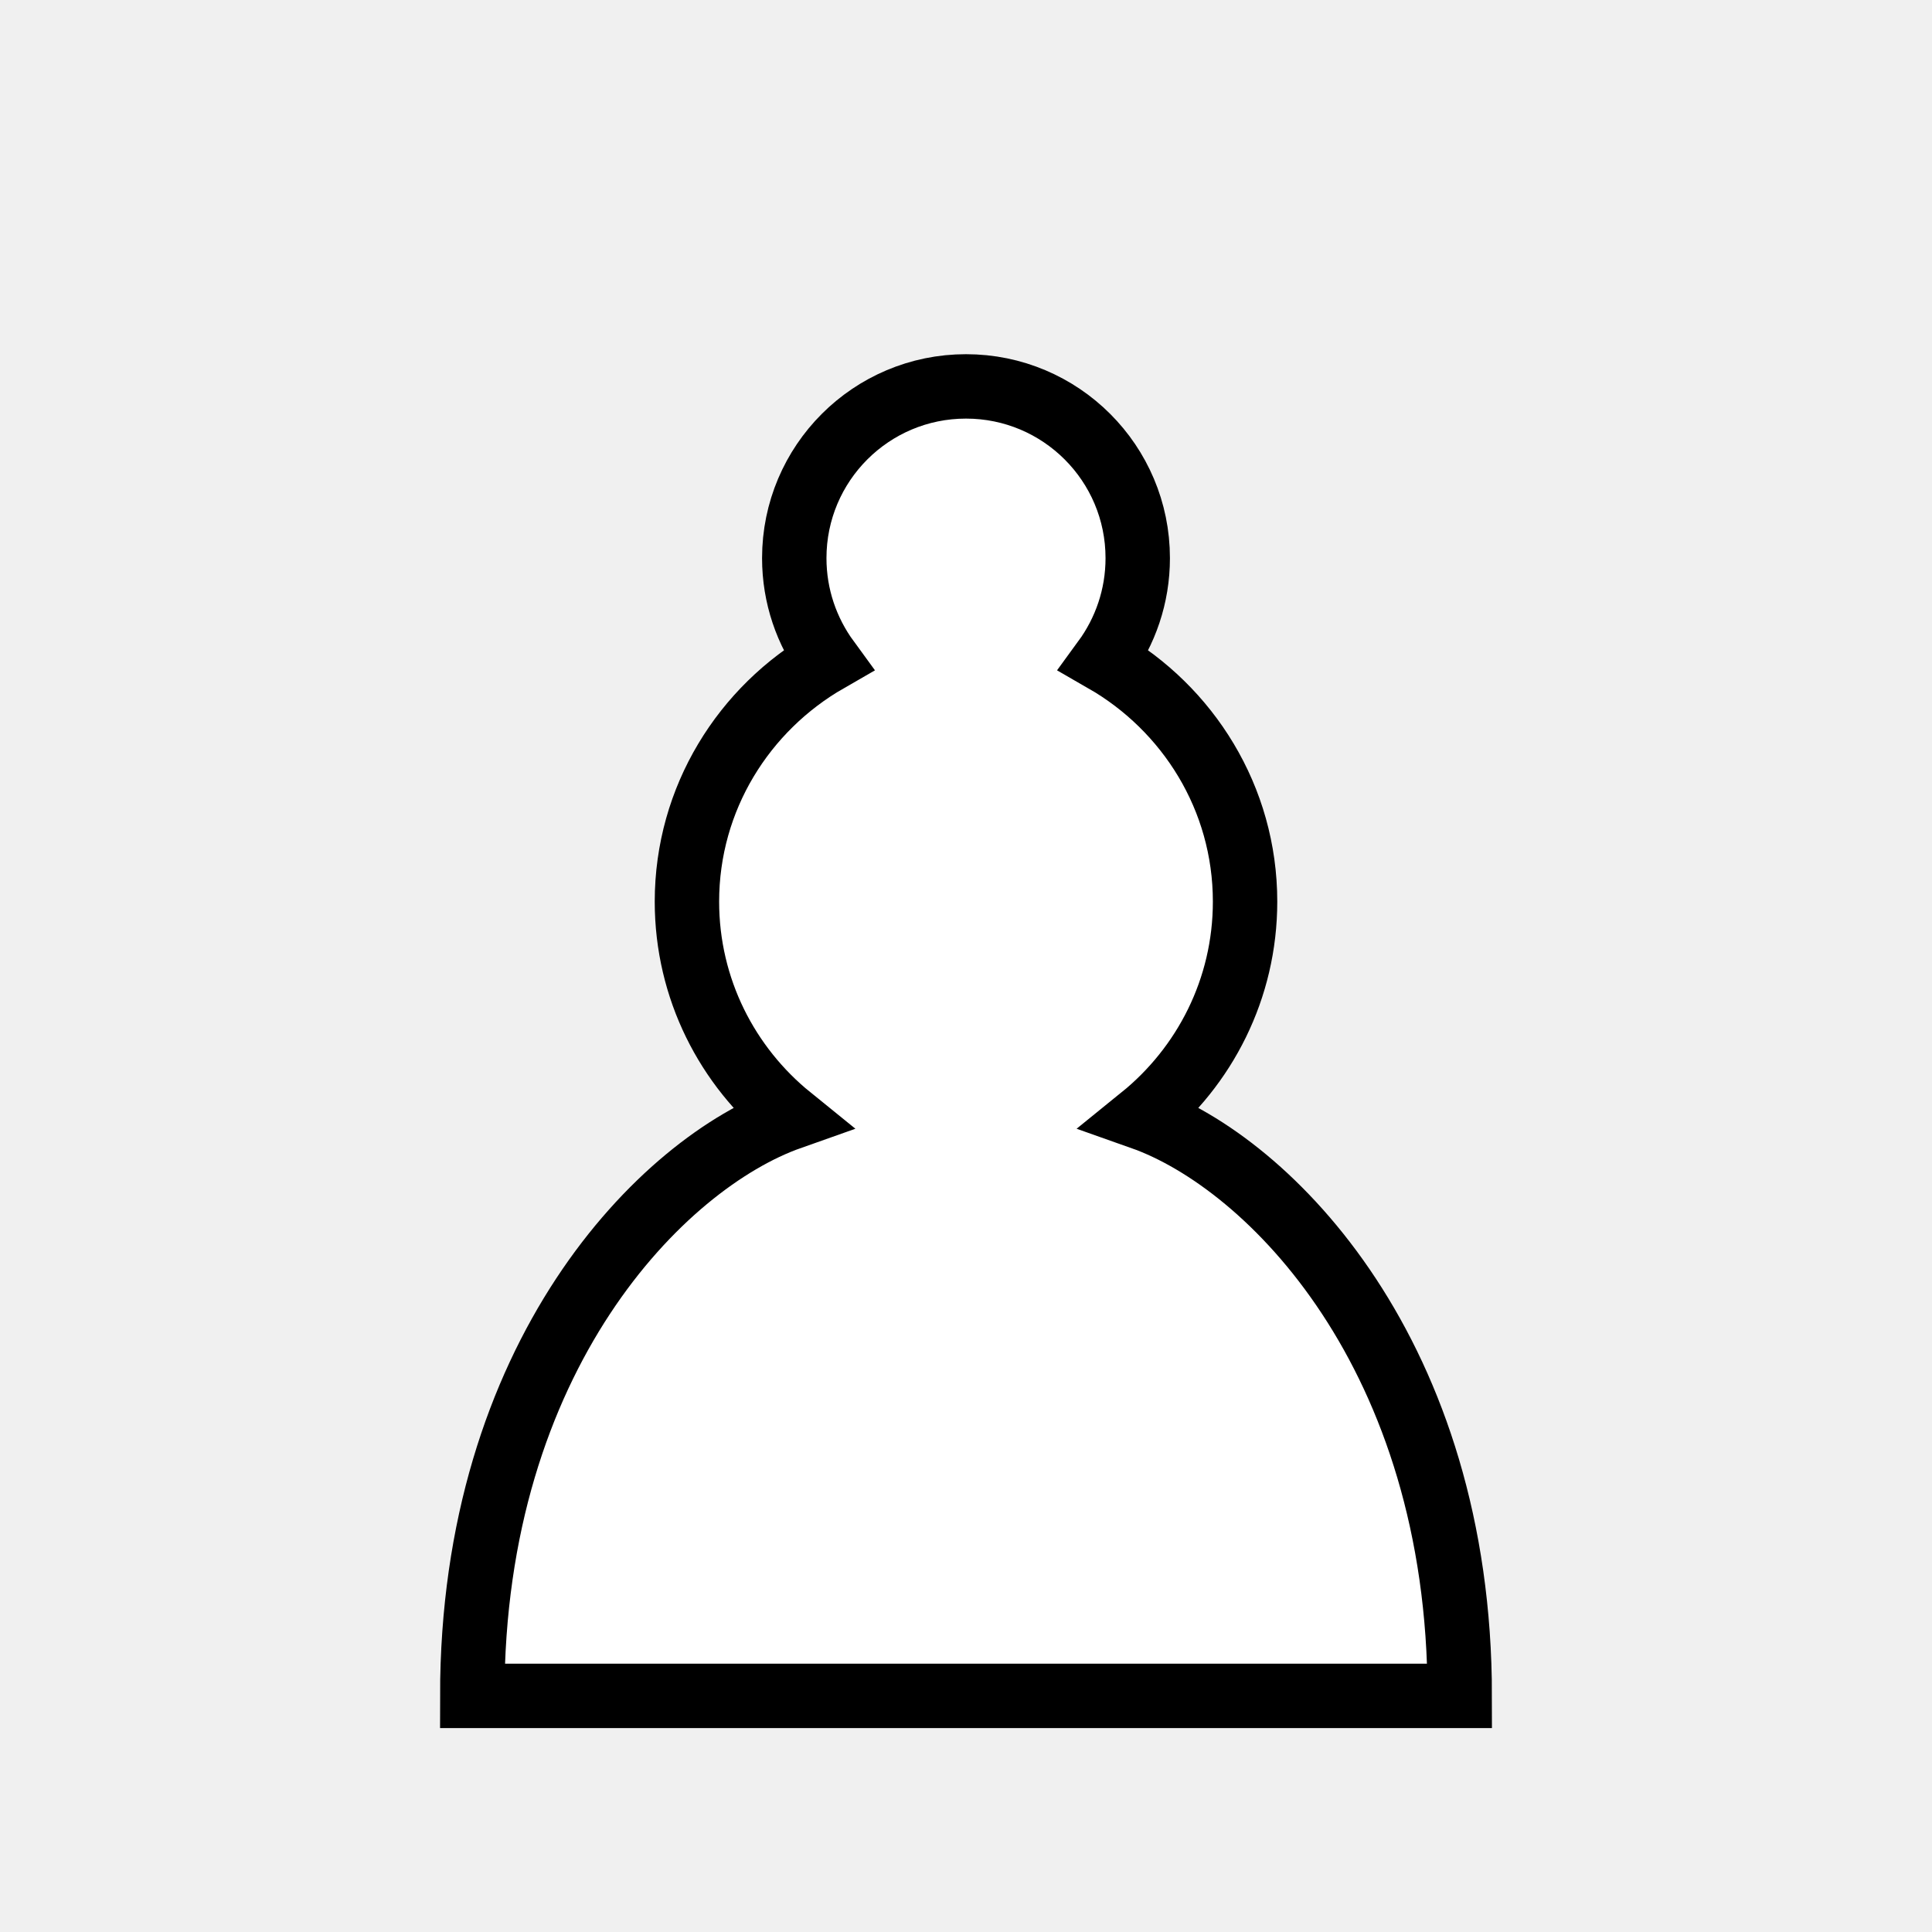
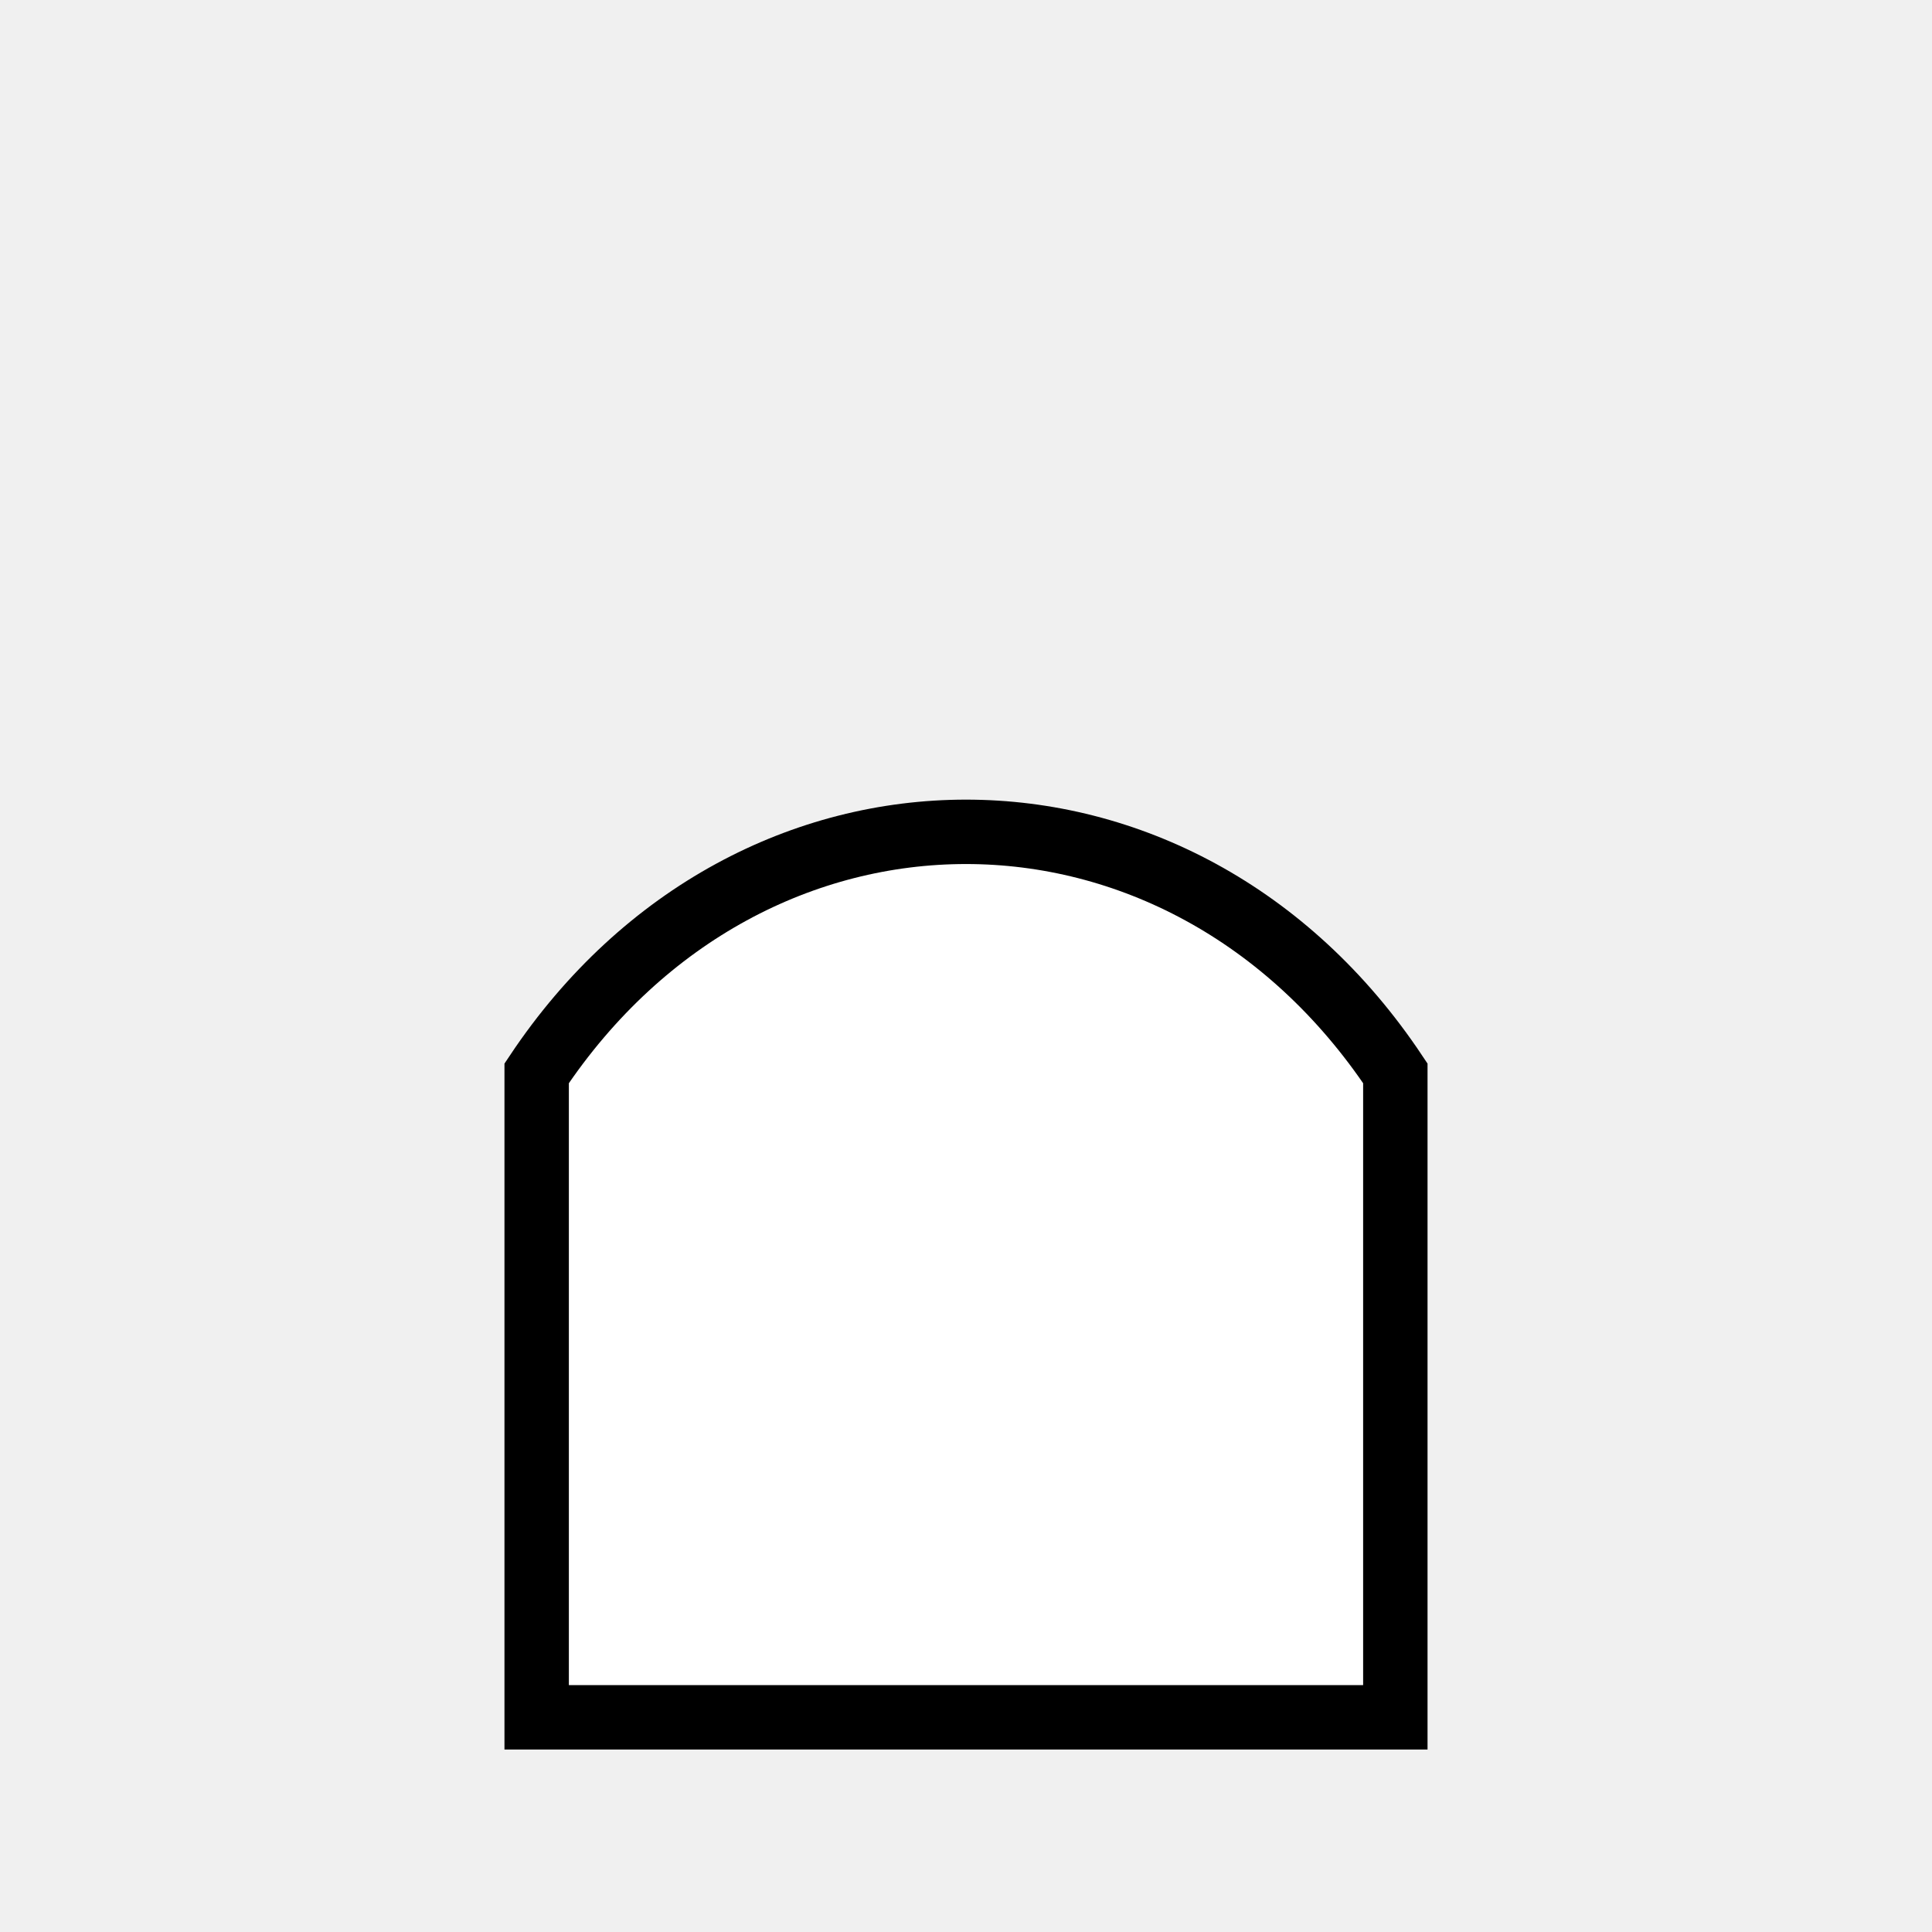
<svg xmlns="http://www.w3.org/2000/svg" version="1.1" width="45" height="45">
-   <path d="m 22.5,9 c -2.21,0 -4,1.79 -4,4 0,0.89 0.29,1.71 0.78,2.38 C 17.33,16.5 16,18.59 16,21 c 0,2.03 0.94,3.84 2.41,5.03 C 15.41,27.09 11,31.58 11,39.5 H 34 C 34,31.58 29.59,27.09 26.59,26.03 28.06,24.84 29,23.03 29,21 29,18.59 27.67,16.5 25.72,15.38 26.21,14.71 26.5,13.89 26.5,13 c 0,-2.21 -1.79,-4 -4,-4 z" style="opacity:1; fill:#ffffff; fill-opacity:1; fill-rule:nonzero; stroke:#000000; stroke-width:1.5; stroke-linecap:round; stroke-linejoin:miter; stroke-miterlimit:4; stroke-dasharray:none; stroke-opacity:1;" />
+   <path d="m 12.5,40         l 20,0         l 0,-15         c -5,-7.5 -15,-7.5 -20,0         l 0,15 z" style="fill:#fff;             stroke:#000;             stroke-width:1.5;" />
</svg>
